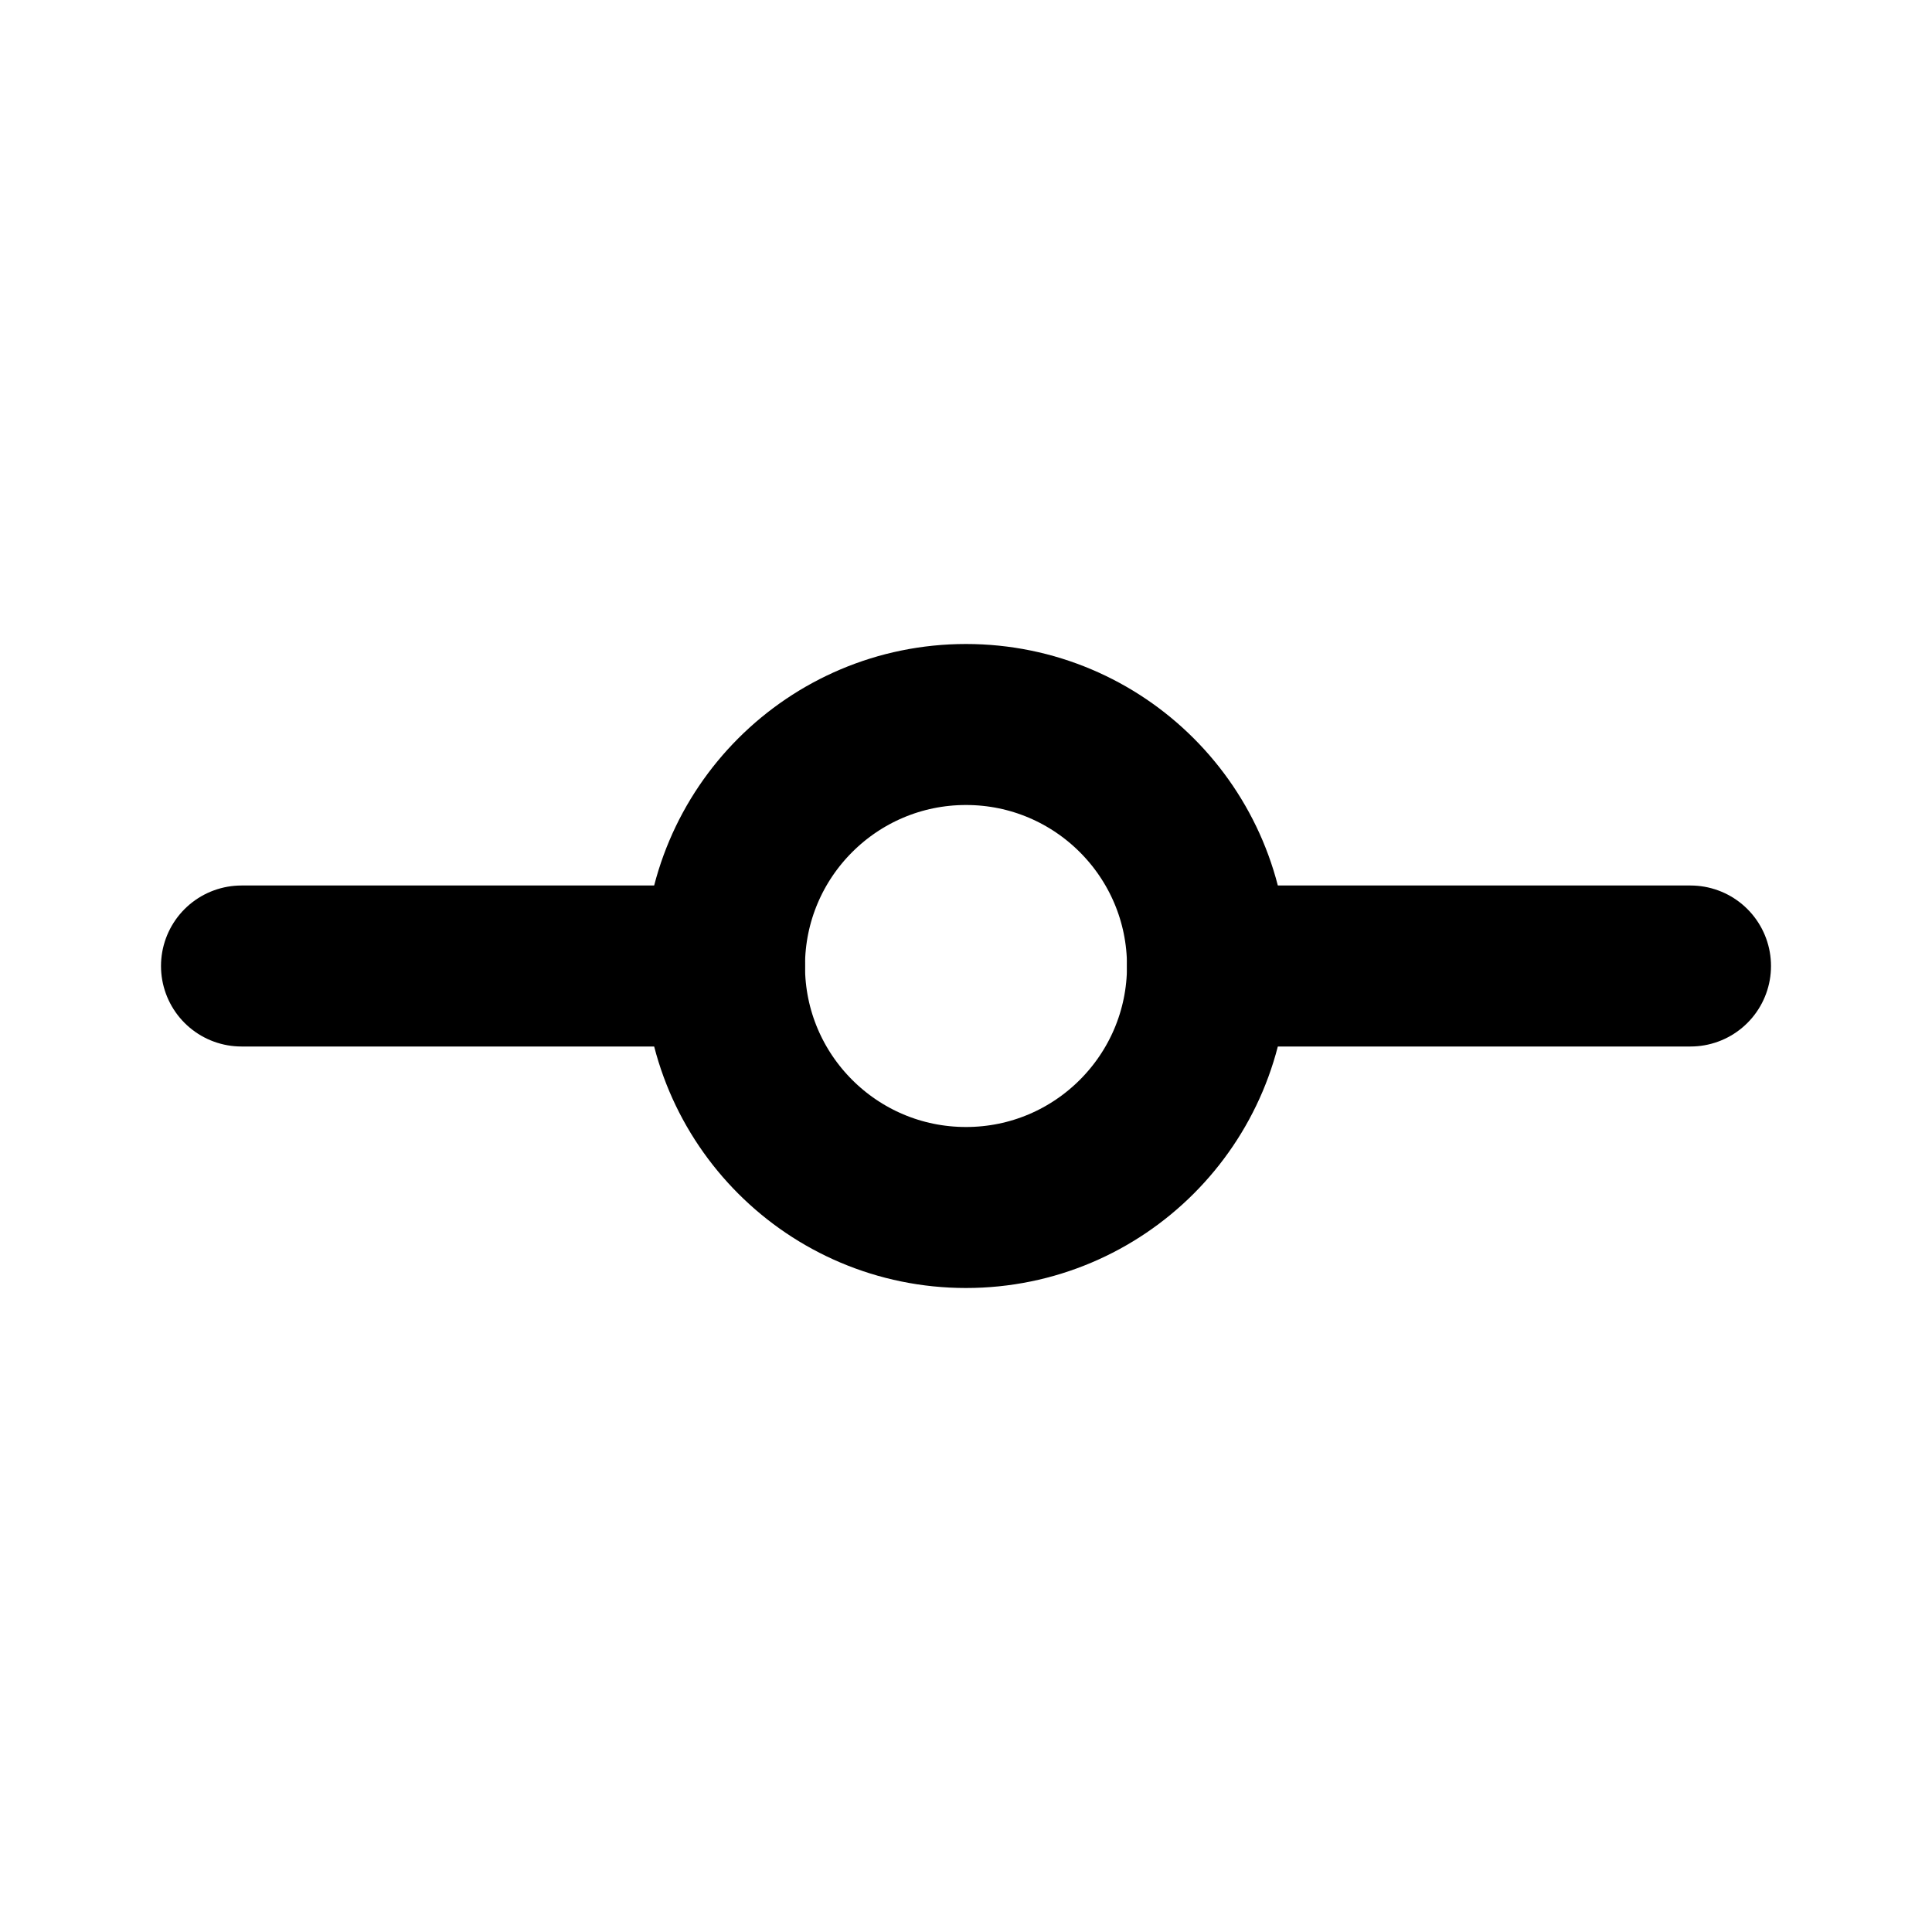
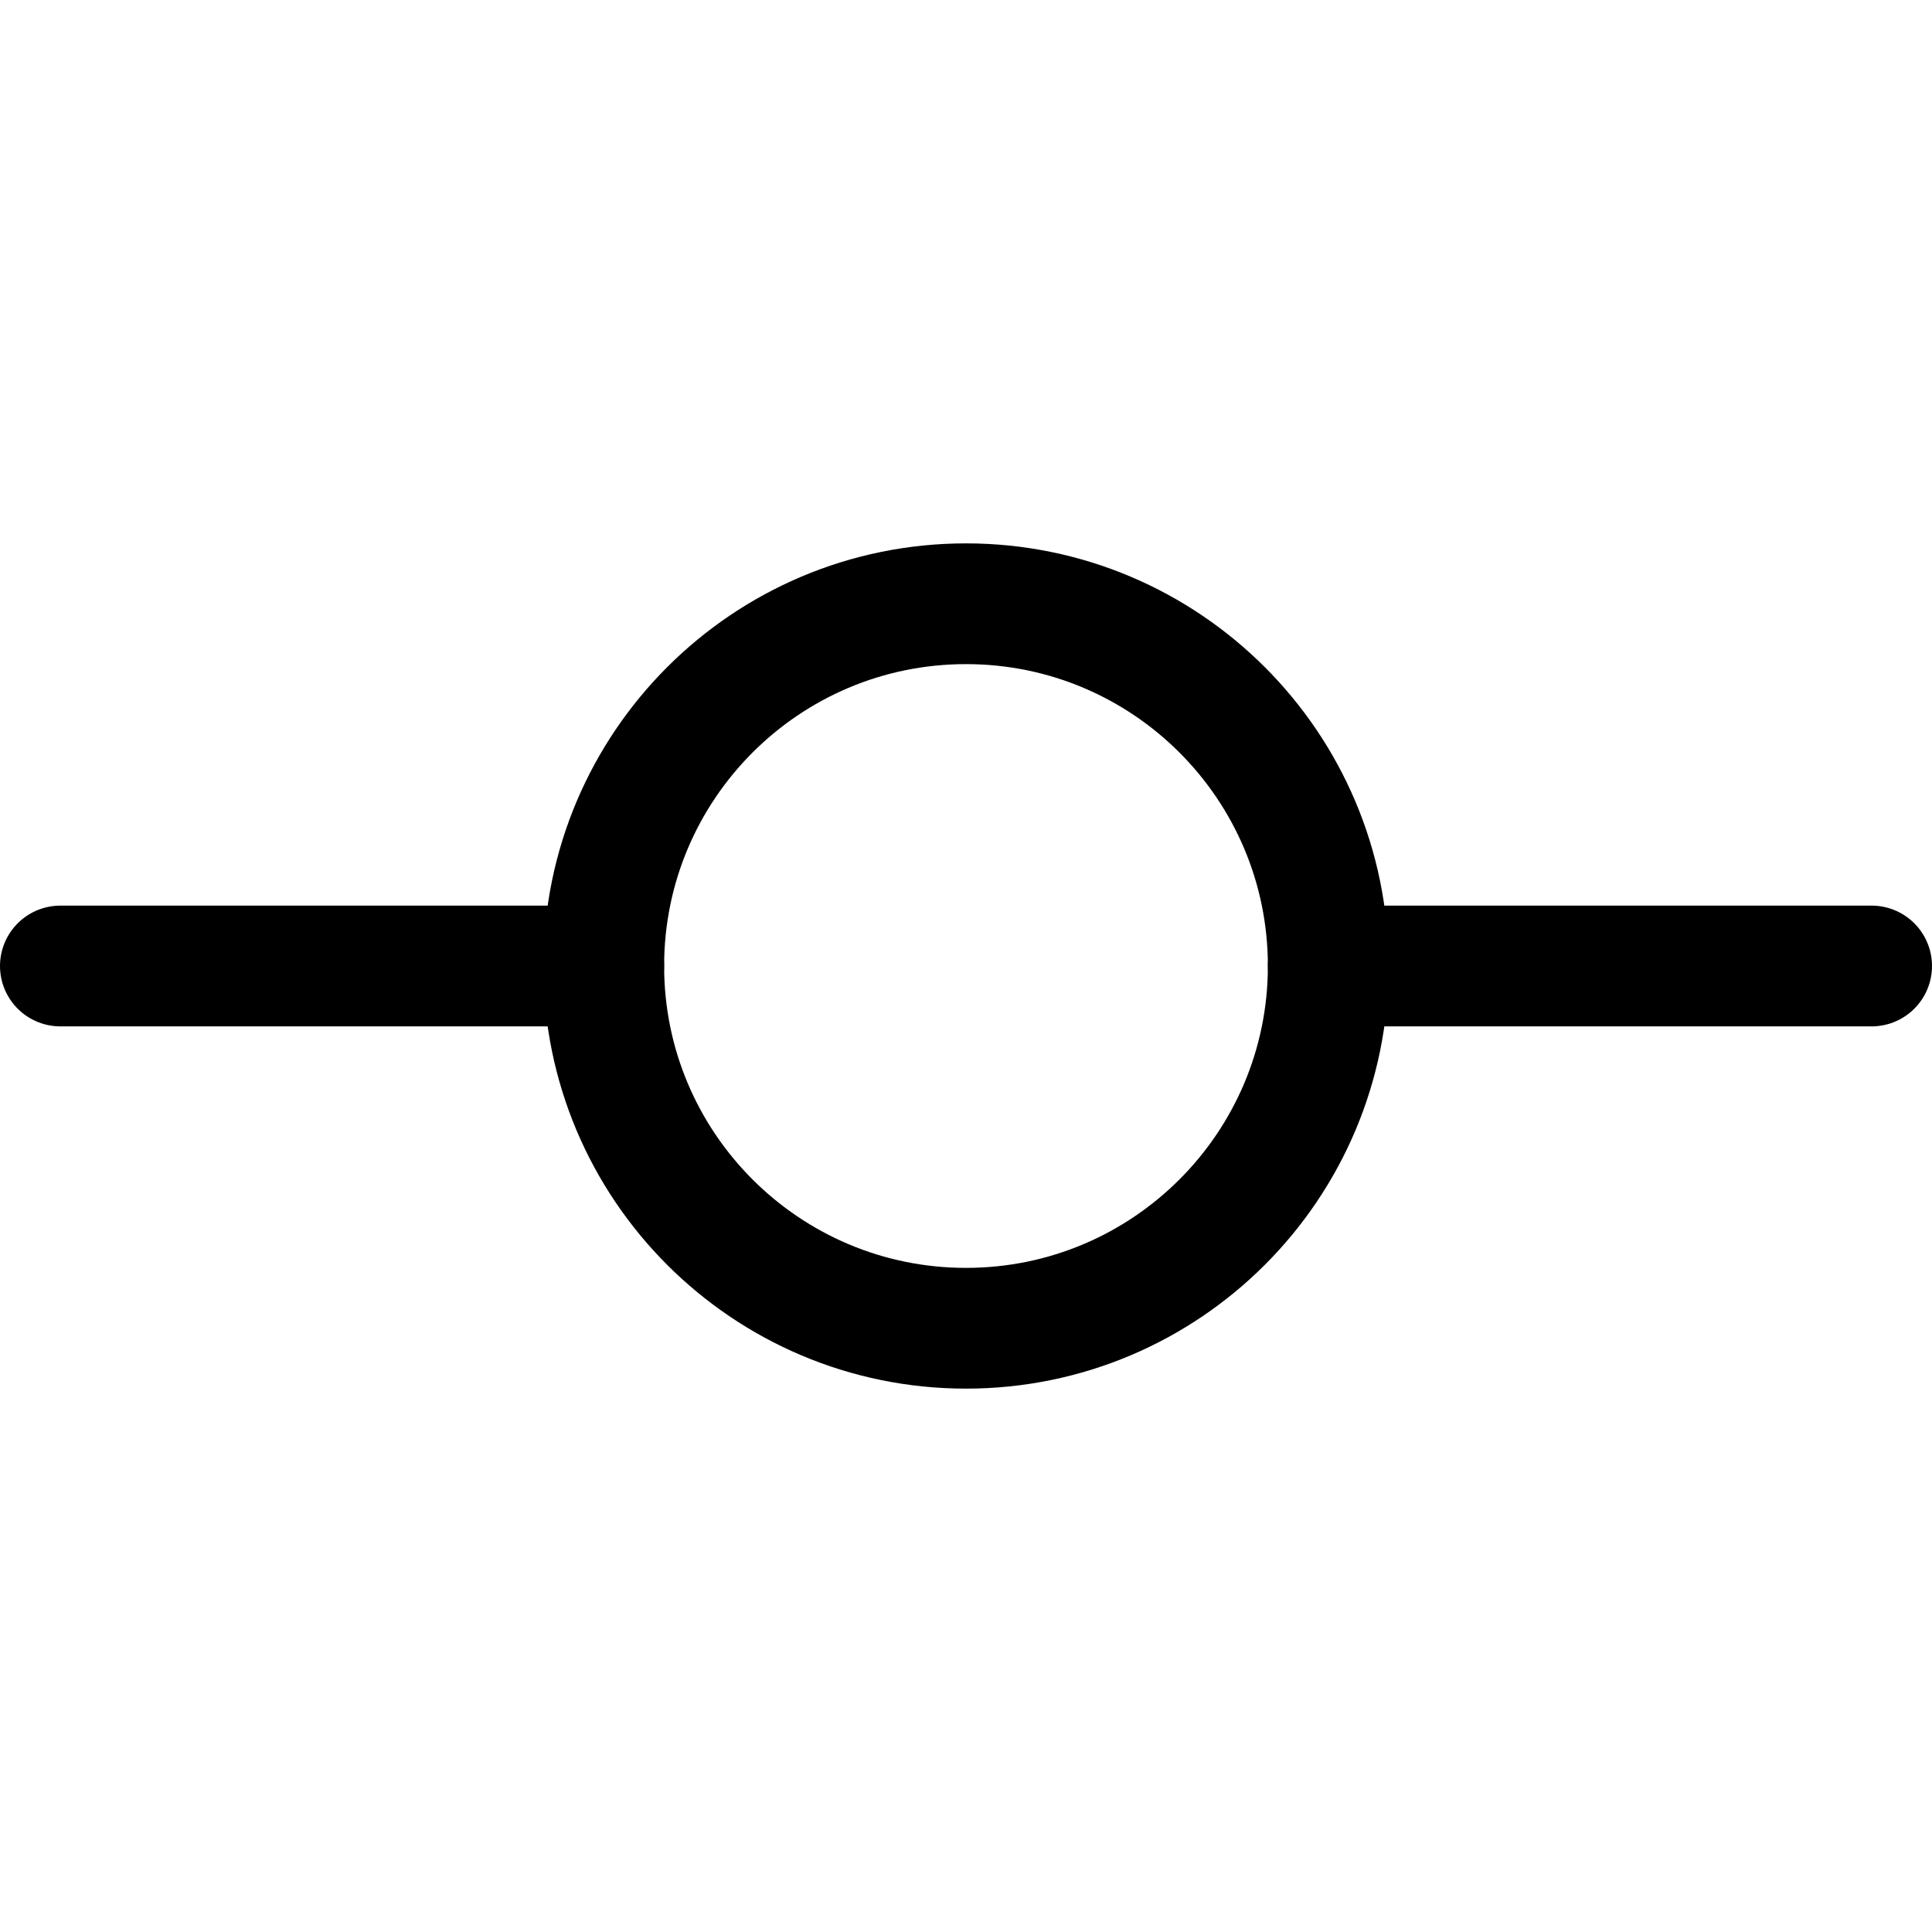
- <svg xmlns="http://www.w3.org/2000/svg" width="24" height="24" viewBox="0 0 24 24" fill="none" stroke="currentColor" stroke-width="2" stroke-linecap="round" stroke-linejoin="round">
-   <circle cx="12" cy="12" r="3" />
-   <line x1="3" x2="9" y1="12" y2="12" />
-   <line x1="15" x2="21" y1="12" y2="12" />
+ <svg xmlns="http://www.w3.org/2000/svg" viewBox="0 0 256 256">
+   <rect width="256" height="256" fill="none" />
+   <circle cx="128" cy="128" r="48" fill="none" stroke="currentColor" stroke-linecap="round" stroke-linejoin="round" stroke-width="16" />
+   <line x1="8" y1="128" x2="80" y2="128" fill="none" stroke="currentColor" stroke-linecap="round" stroke-linejoin="round" stroke-width="16" />
+   <line x1="176" y1="128" x2="248" y2="128" fill="none" stroke="currentColor" stroke-linecap="round" stroke-linejoin="round" stroke-width="16" />
</svg>
